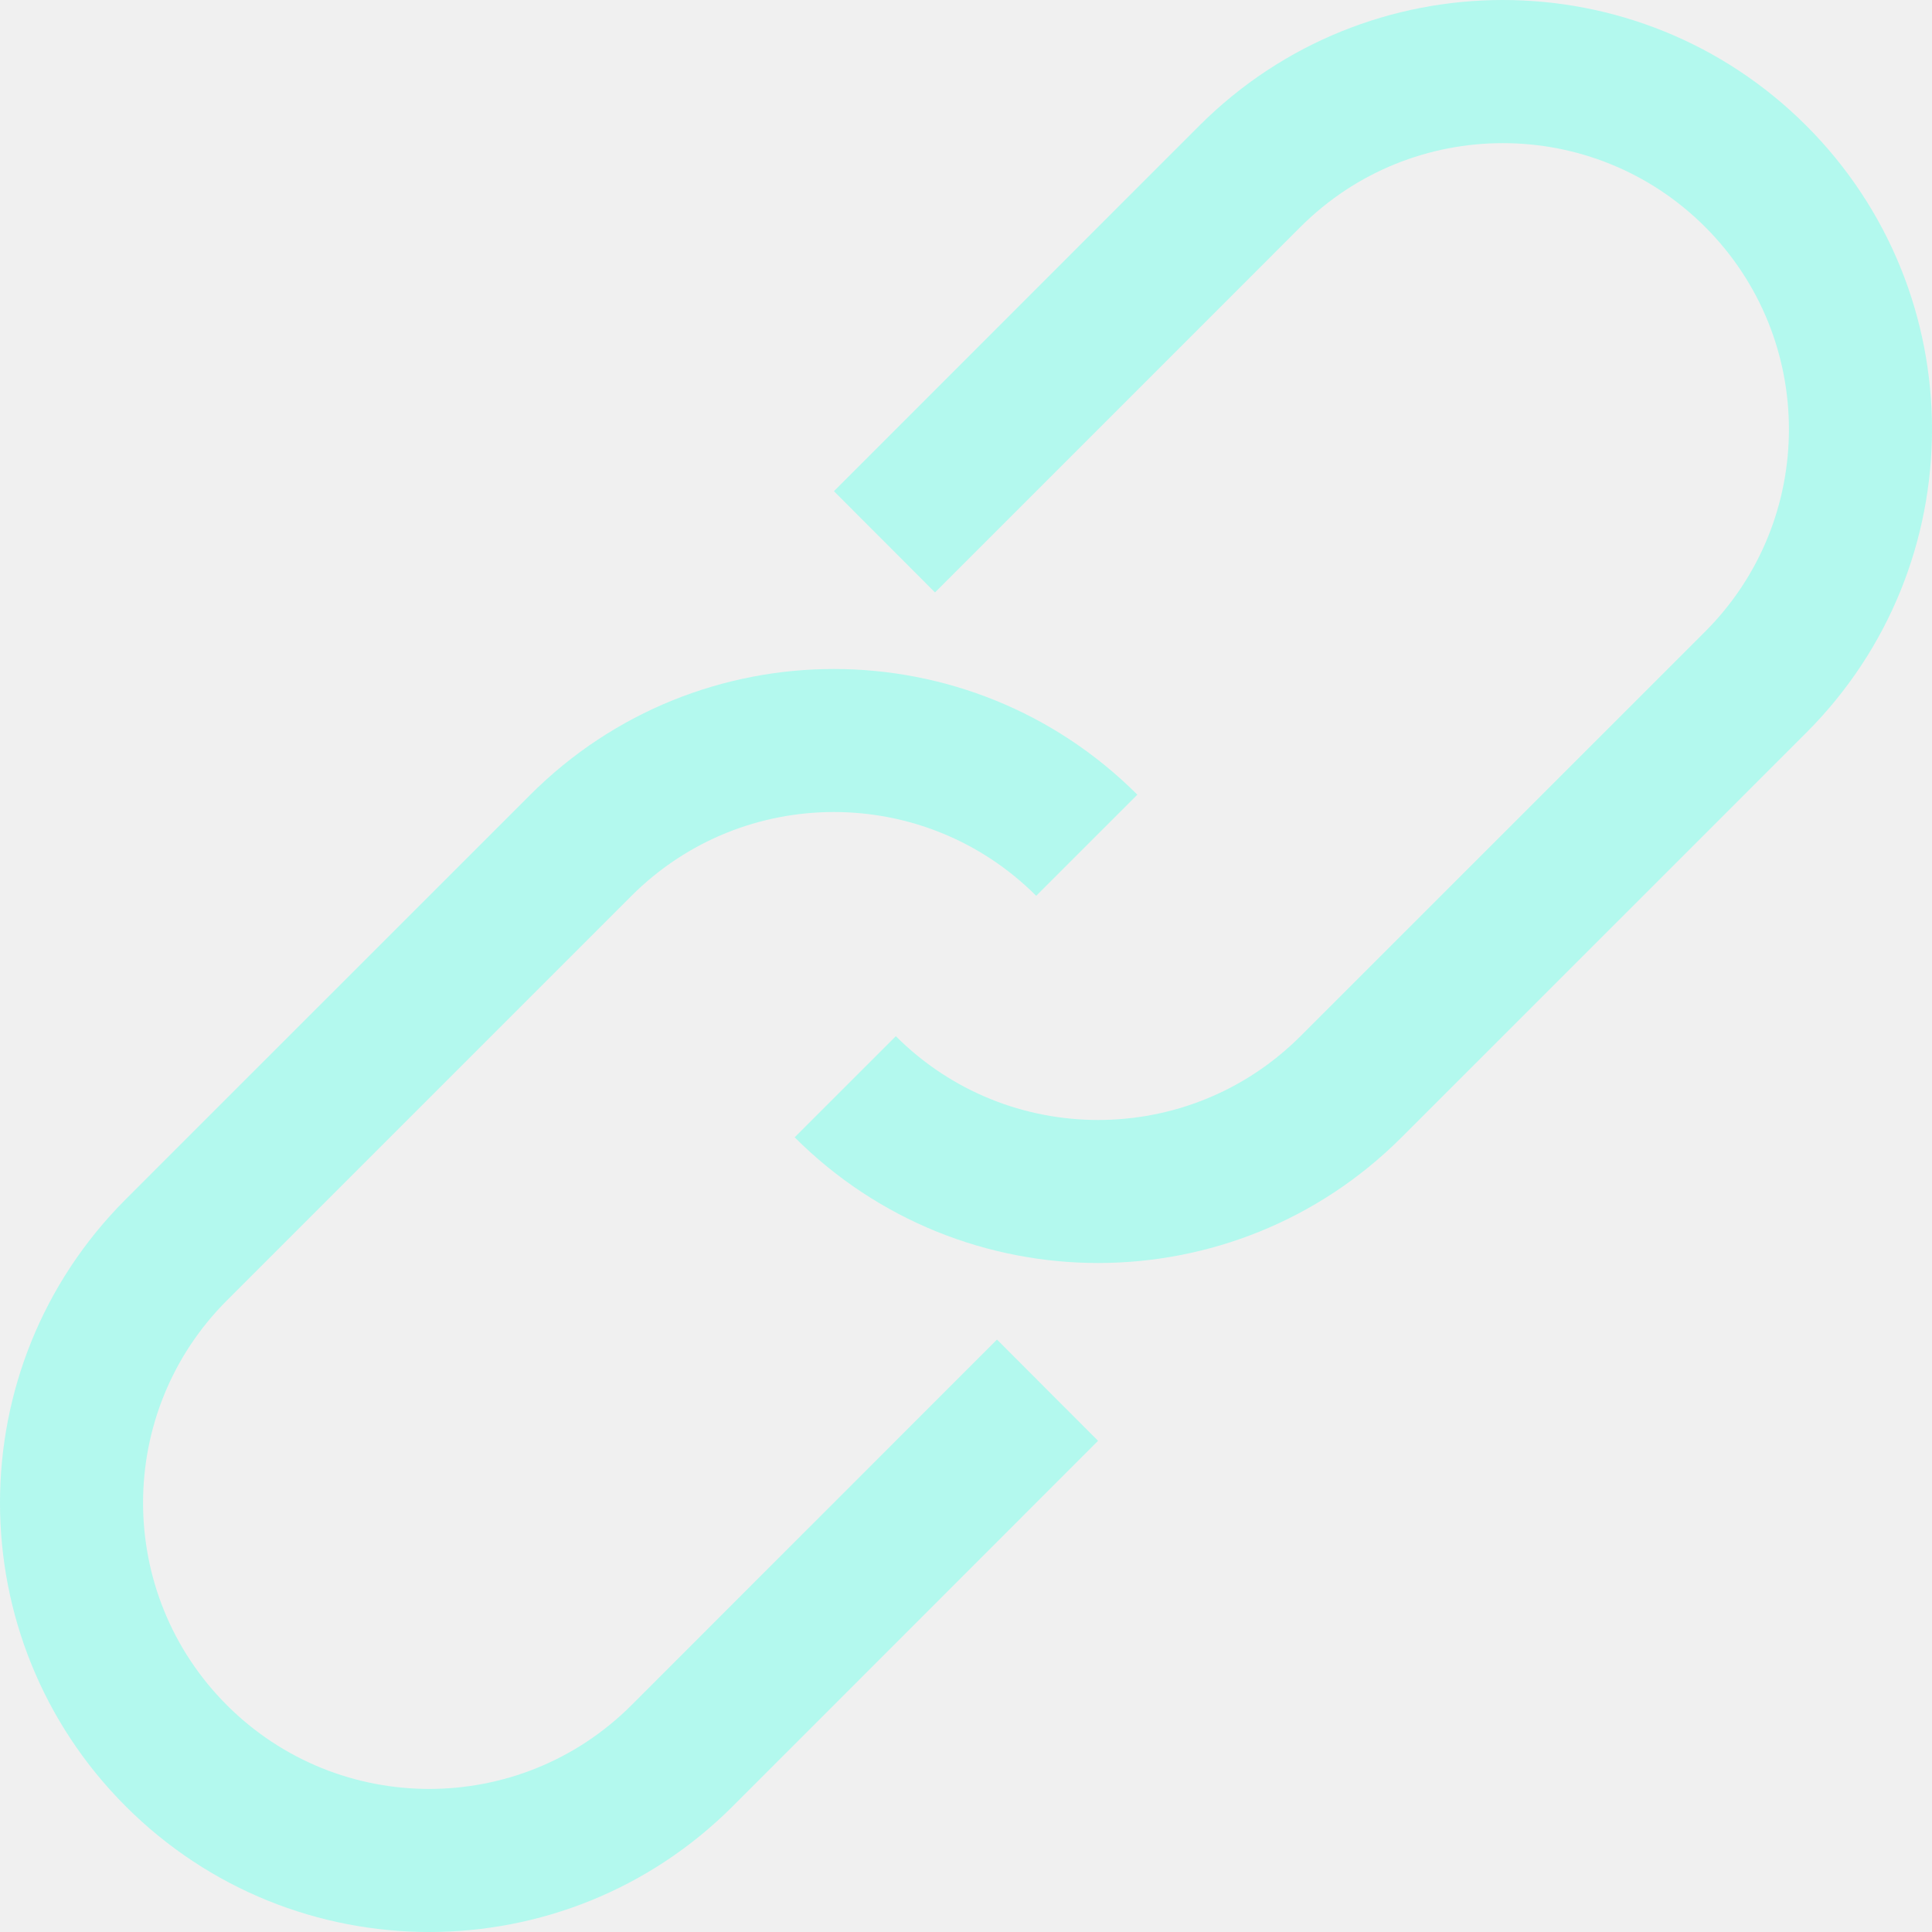
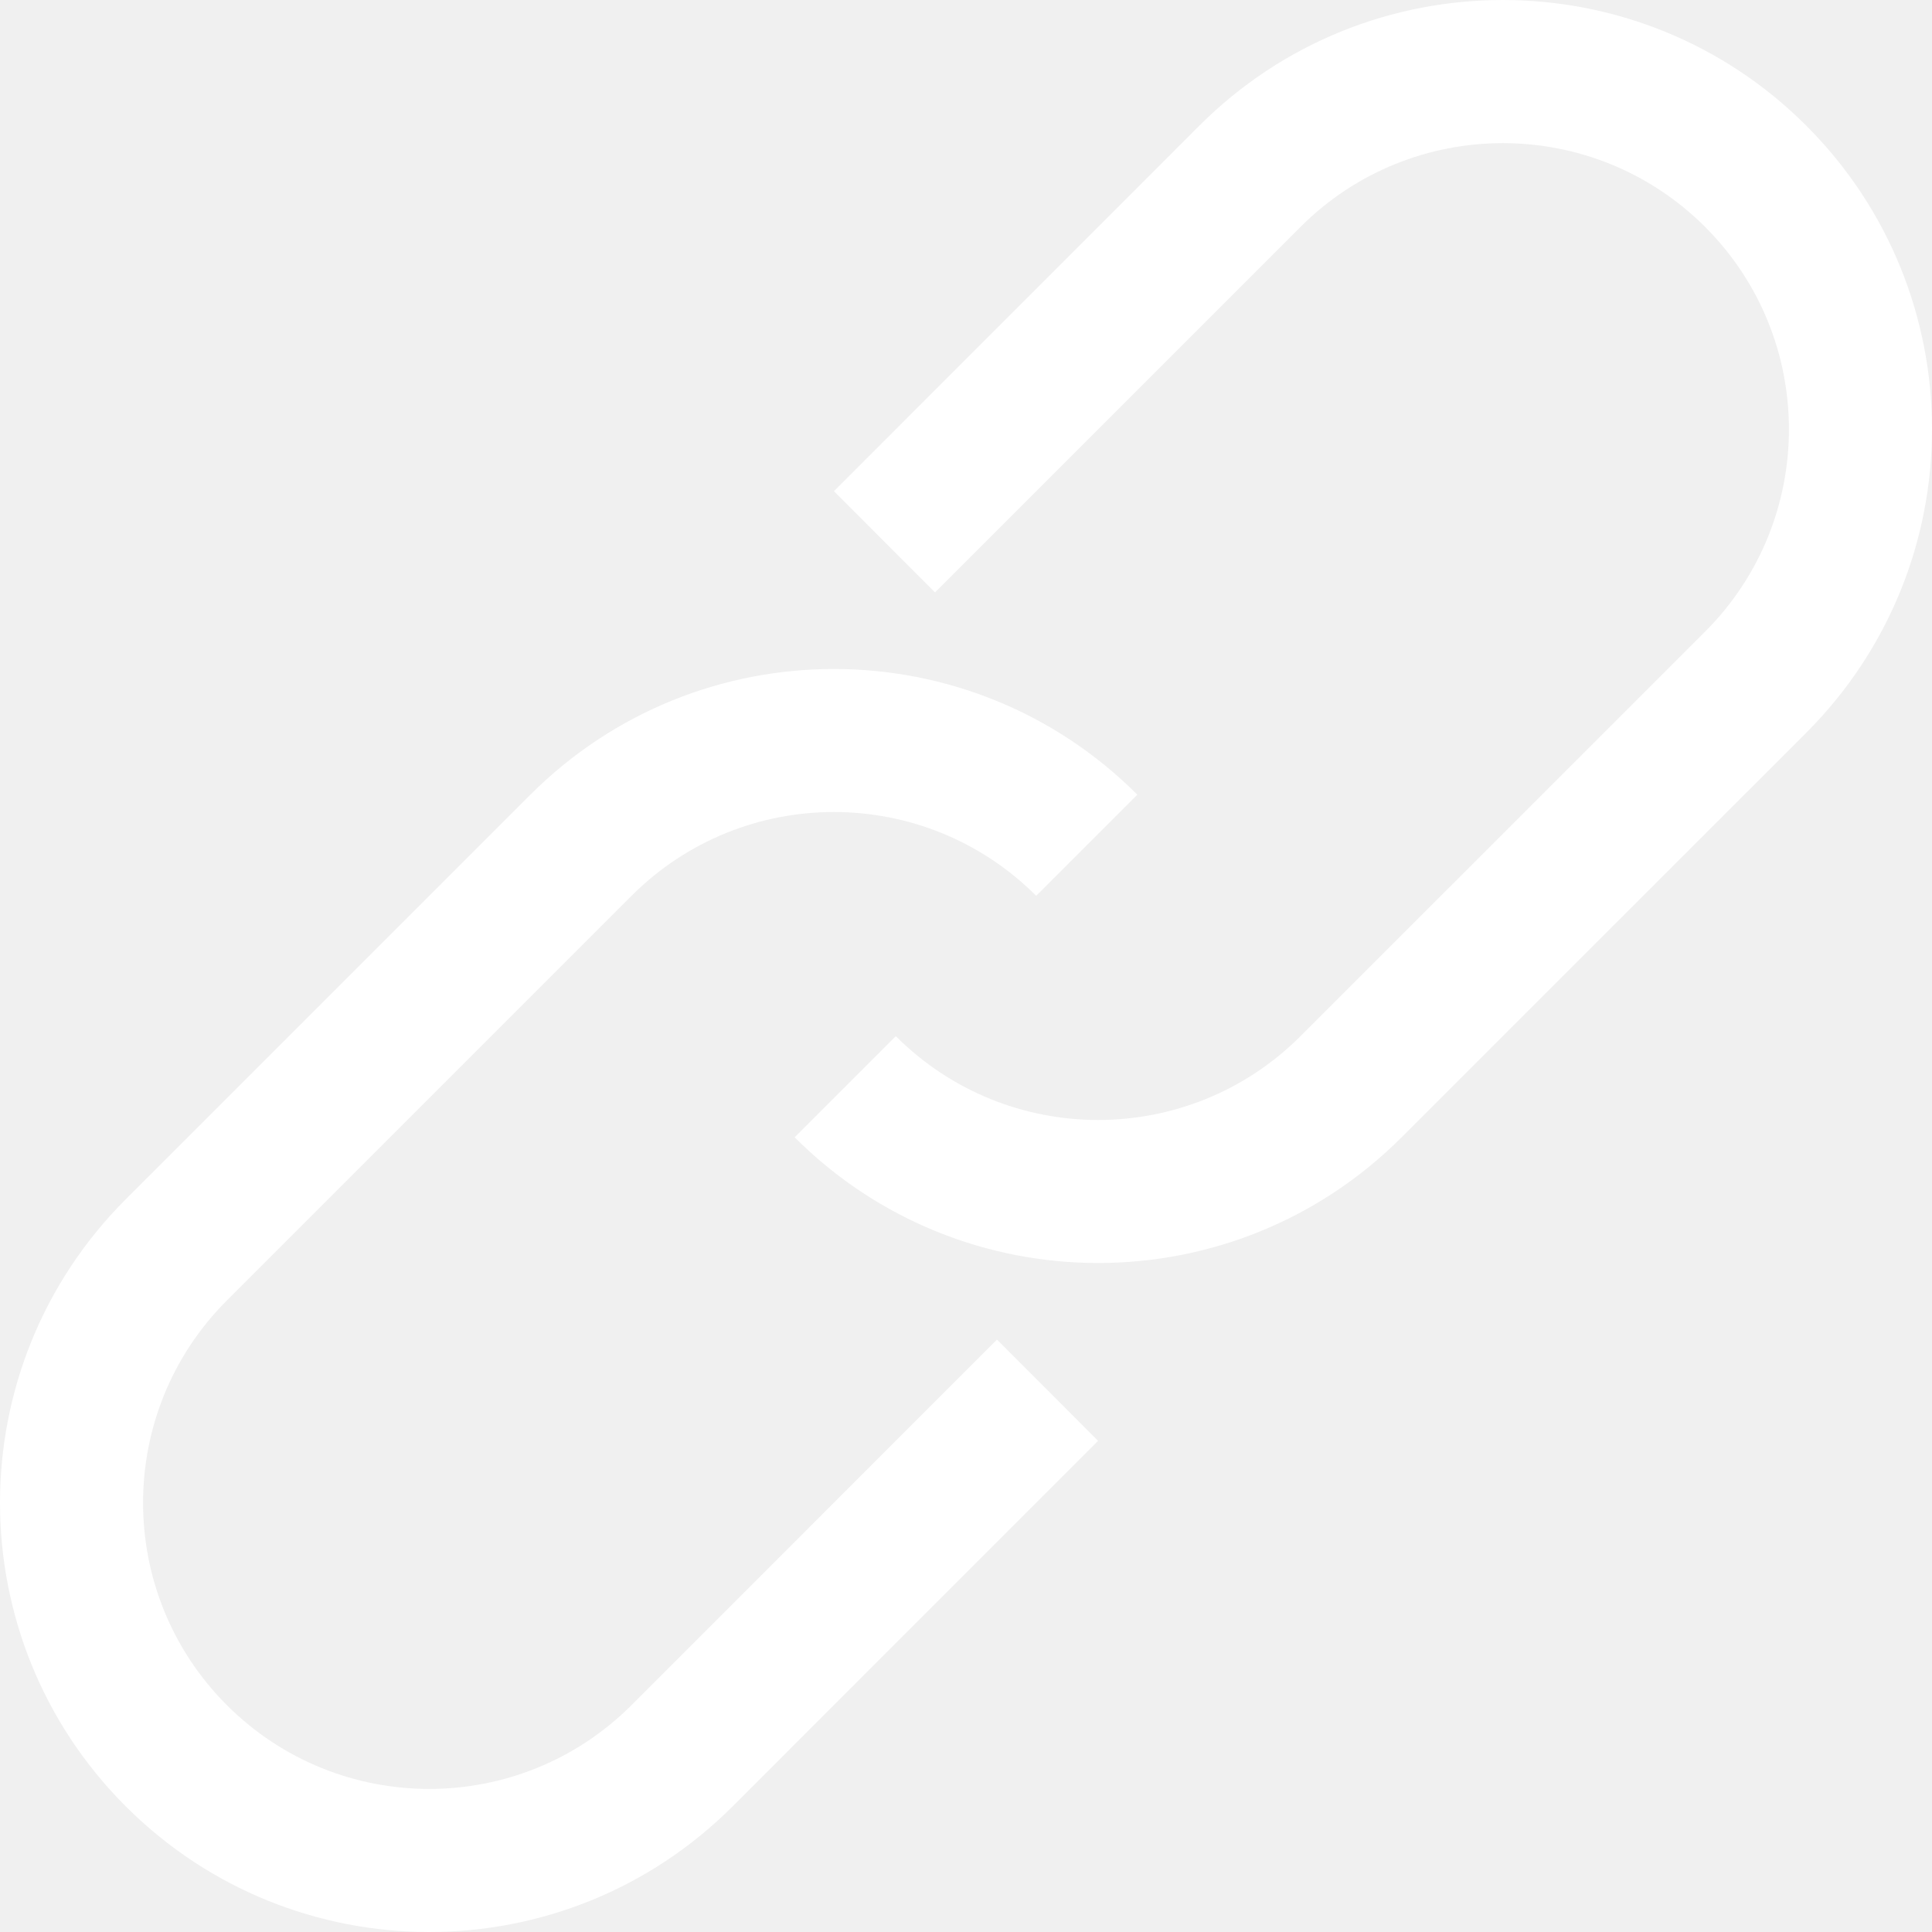
<svg xmlns="http://www.w3.org/2000/svg" id="Layer_1" data-name="Layer 1" viewBox="0 0 512 512">
  <defs>
    <style>
      .cls-1 {
        fill: none;
      }

      .cls-2 {
-         fill: #b3f9ee;
+         fill: #ffffff;
      }
    </style>
  </defs>
  <path class="cls-1" d="M167.36,237.4,60.12,344.64a75.84,75.84,0,0,0,0,107.24h0a75.84,75.84,0,0,0,107.24,0L264.21,355,210.6,301.41l64-64h0A75.84,75.84,0,0,0,167.36,237.4Z" />
  <path class="cls-2" d="M167.36,451.88a75.84,75.84,0,0,1-107.24,0h0a75.84,75.84,0,0,1,0-107.24L167.36,237.4a75.84,75.84,0,0,1,107.24,0h0l26.81-26.8h0a113.75,113.75,0,0,0-160.85,0L33.31,317.83a113.76,113.76,0,0,0,0,160.86h0a113.76,113.76,0,0,0,160.86,0L291,381.83,264.21,355Z" />
  <path class="cls-1" d="M237.4,274.6h0a75.84,75.84,0,0,0,107.24,0L451.88,167.36a75.84,75.84,0,0,0,0-107.24h0a75.84,75.84,0,0,0-107.24,0L247.79,157l53.61,53.61Z" />
  <path class="cls-2" d="M478.69,33.31h0a113.76,113.76,0,0,0-160.86,0L221,130.17,247.79,157l96.85-96.86a75.84,75.84,0,0,1,107.24,0h0a75.84,75.84,0,0,1,0,107.24L344.64,274.6a75.84,75.84,0,0,1-107.24,0h0l-26.81,26.8h0a113.75,113.75,0,0,0,160.85,0L478.69,194.17A113.76,113.76,0,0,0,478.69,33.31Z" />
</svg>
